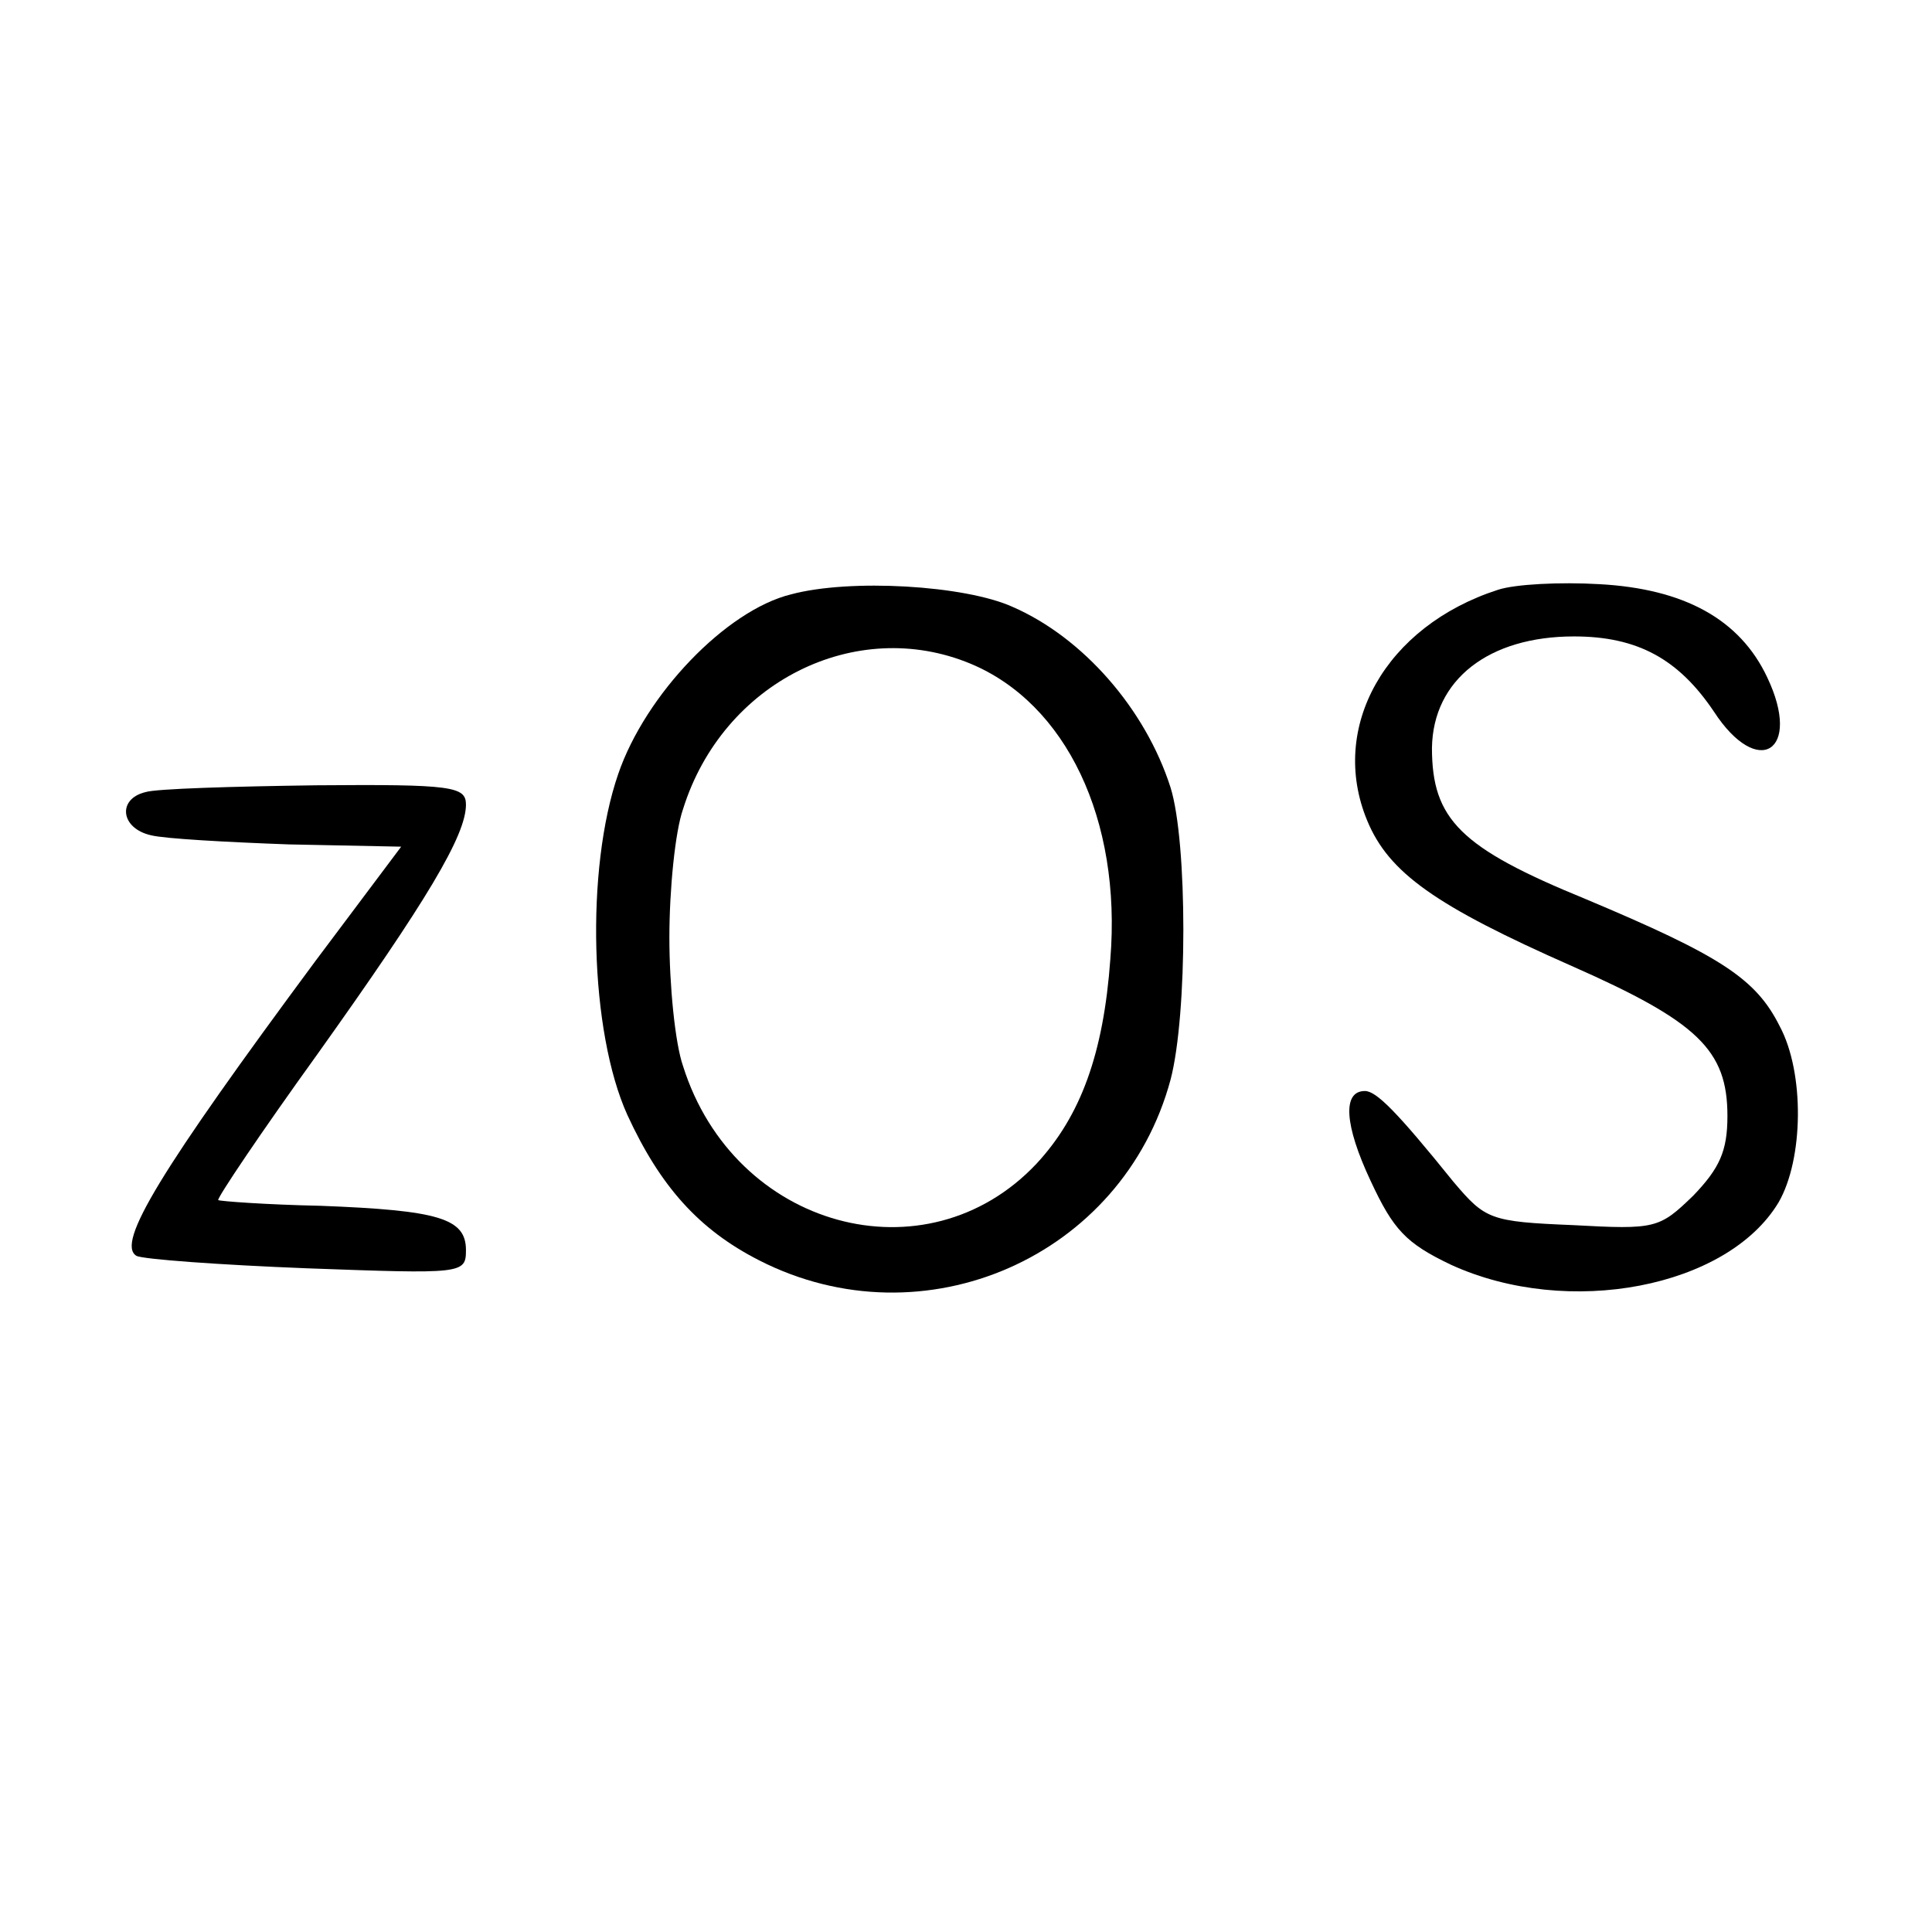
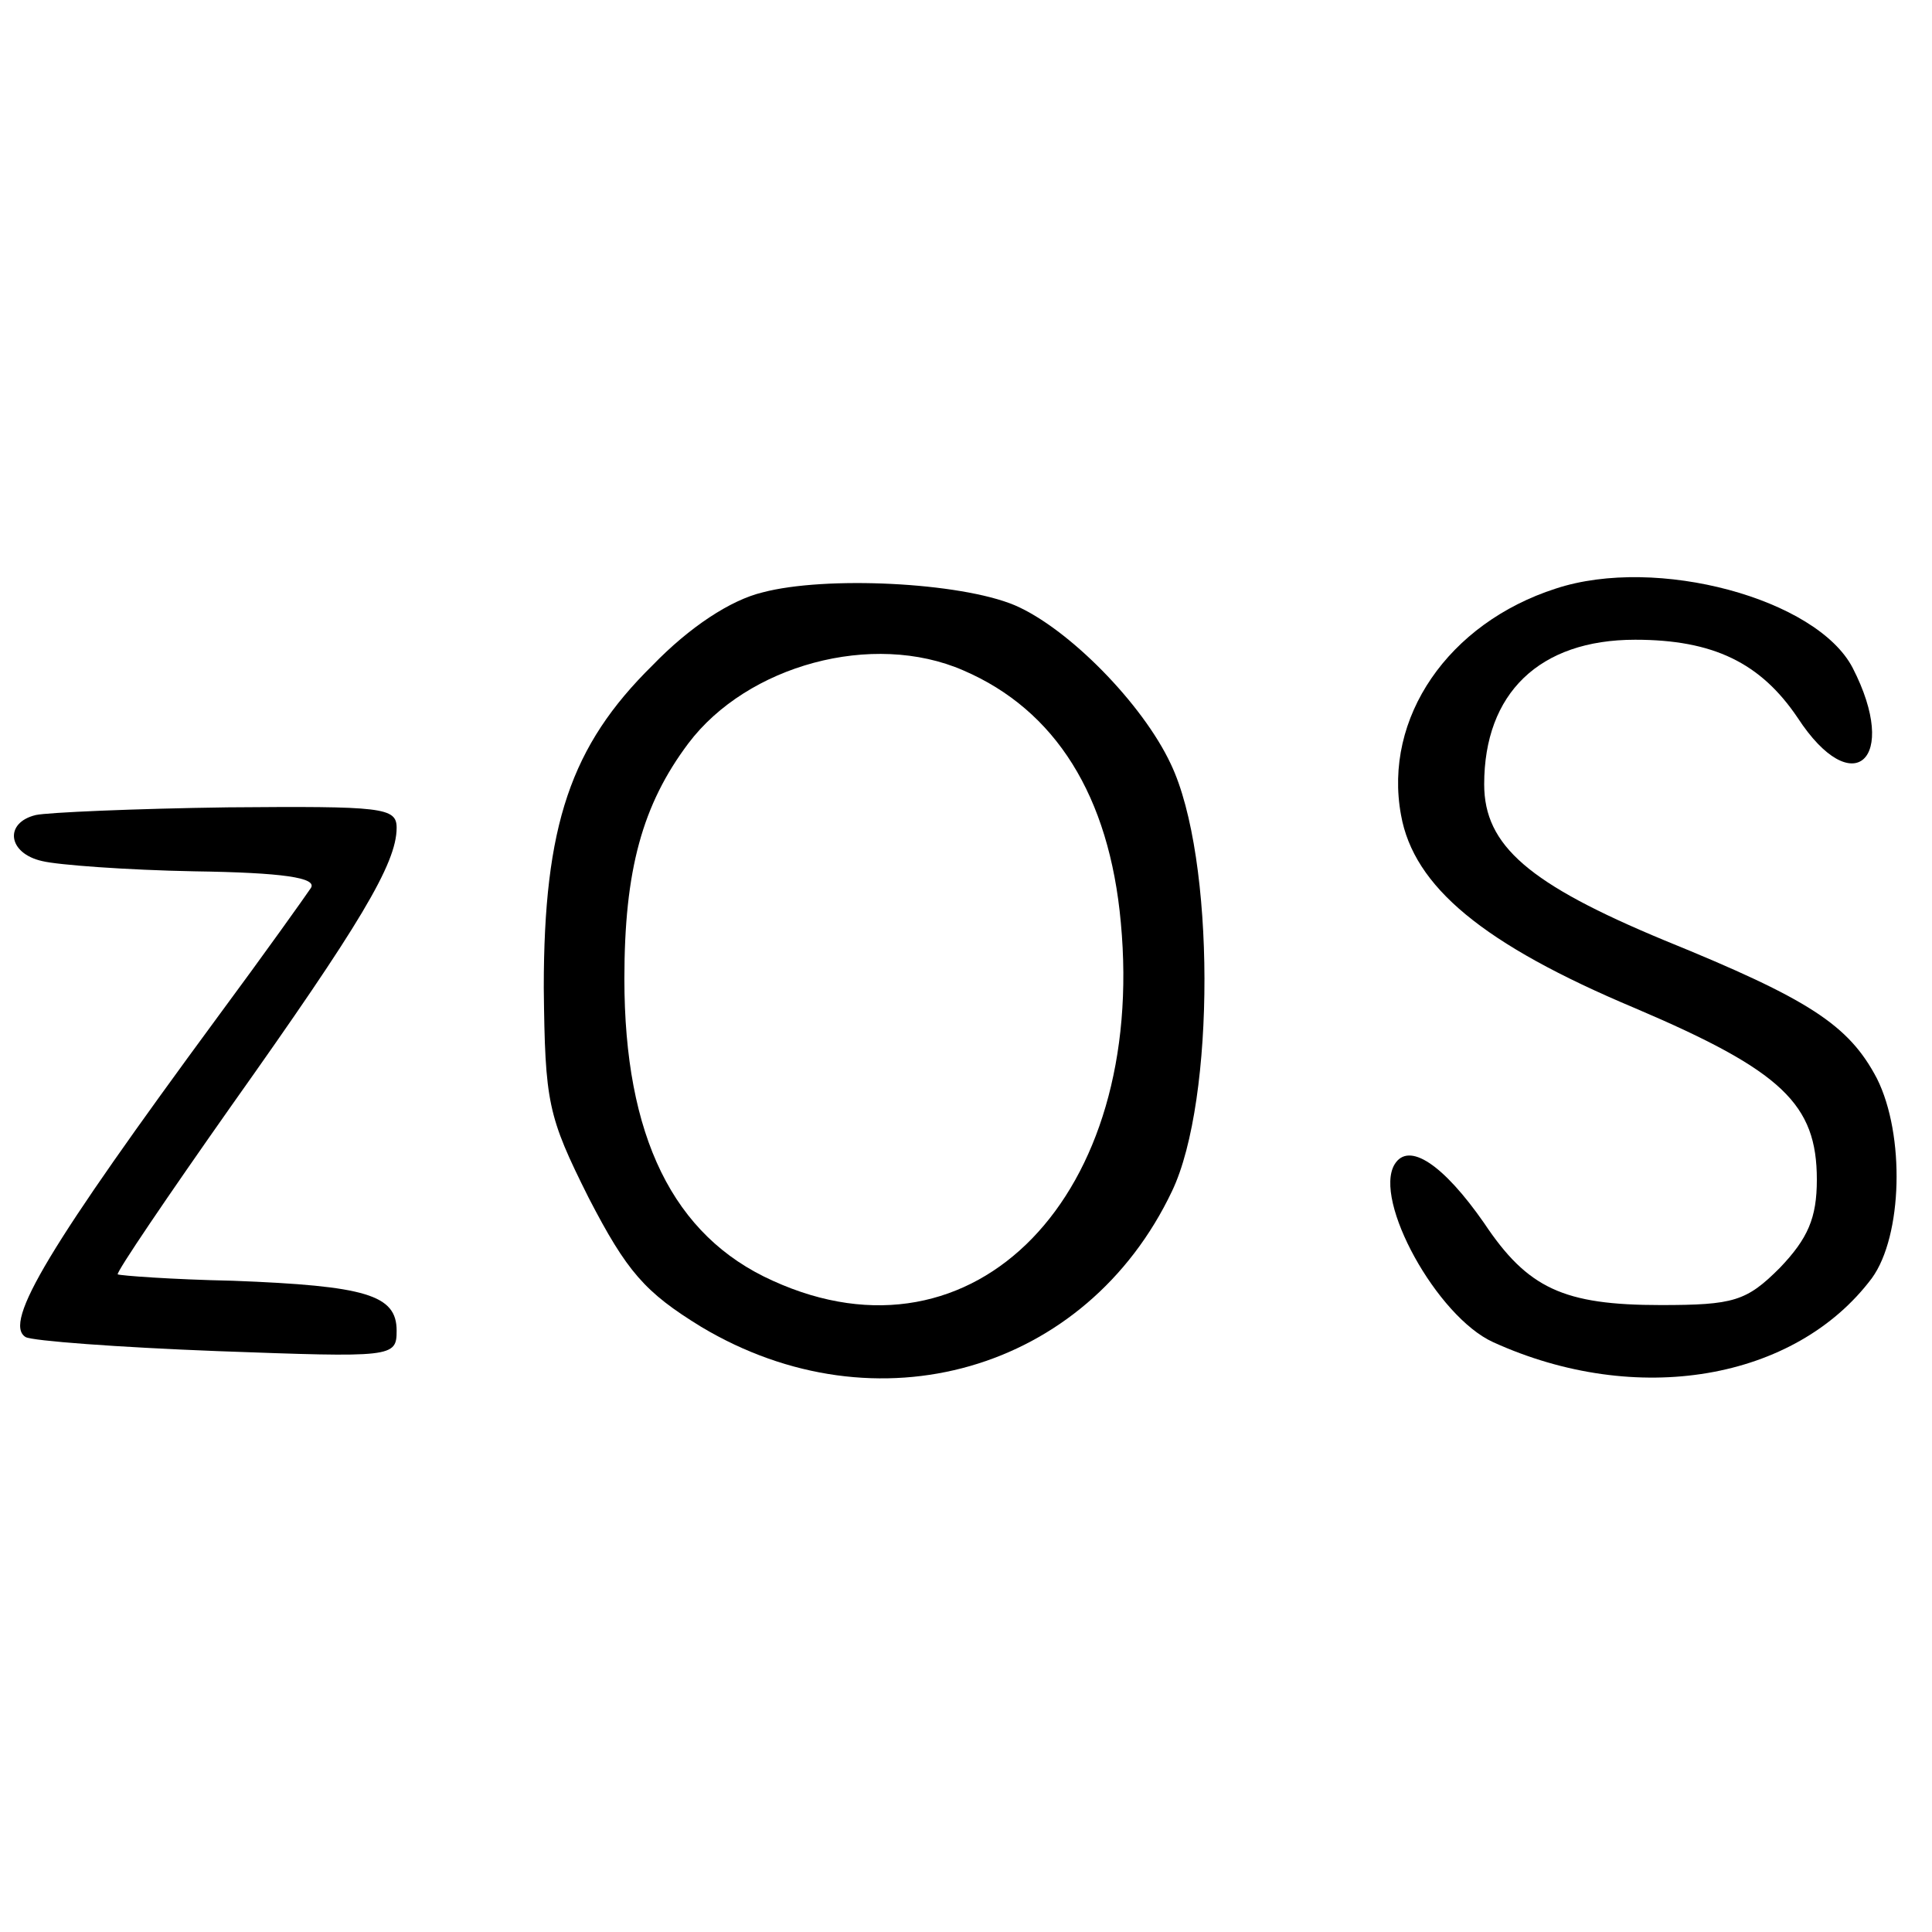
- <svg xmlns="http://www.w3.org/2000/svg" version="1.0" width="170pt" height="170pt" viewBox="0 0 170 170" preserveAspectRatio="xMidYMid meet">
-   <g transform="translate(0,170) scale(0.1,-0.1)" fill="#000000" stroke="none">
-     <path d="M696 1177 c-57 -14 -128 -88 -152 -158 -29 -84 -25 -227 8 -300 29 -63 63 -101 116 -128 145 -74 320 3 362 159 15 57 15 209 0 257 -22 69 -77 132 -139 159 -42 19 -143 25 -195 11z m158 -61 c84 -35 133 -137 123 -260 -6 -83 -26 -138 -65 -180 -97 -103 -266 -57 -311 86 -7 20 -12 71 -12 113 0 42 5 93 12 113 35 112 152 170 253 128z" />
-     <path d="M1318 1181 c-99 -32 -149 -121 -115 -203 19 -46 60 -75 180 -128 111 -49 137 -74 137 -132 0 -31 -7 -46 -30 -70 -30 -29 -33 -30 -106 -26 -73 3 -77 5 -105 38 -50 62 -68 80 -78 80 -20 0 -18 -30 5 -79 20 -43 31 -55 71 -74 103 -47 243 -20 288 55 22 38 23 114 1 155 -21 42 -52 62 -171 112 -110 45 -135 70 -135 133 1 60 50 98 125 98 56 0 92 -20 123 -66 39 -60 78 -35 47 30 -24 51 -73 78 -148 82 -34 2 -74 0 -89 -5z" />
-     <path d="M128 1003 c-25 -6 -22 -32 5 -38 12 -3 66 -6 121 -8 l99 -2 -75 -100 c-137 -185 -176 -249 -158 -260 5 -3 73 -8 150 -11 137 -5 140 -5 140 16 0 28 -24 35 -128 39 -48 1 -88 4 -90 5 -1 2 38 60 87 128 97 136 131 193 131 220 0 16 -12 18 -132 17 -73 -1 -141 -3 -150 -6z" />
+ <svg xmlns="http://www.w3.org/2000/svg" version="1.0" width="151pt" height="151pt" viewBox="0 0 151 151" preserveAspectRatio="xMidYMid meet">
+   <g transform="translate(0,151) scale(0.1,-0.1)" fill="#000000" stroke="none">
+     <path d="M596 1047 c-25 -6 -57 -27 -86 -57 -64 -63 -85 -125 -85 -252 1 -90 3 -100 35 -164 30 -58 44 -74 88 -101 137 -82 301 -35 368 106 34 71 34 261 -1 334 -22 47 -80 106 -122 124 -43 18 -148 23 -197 10z m157 -61 c72 -31 114 -98 123 -197 20 -213 -114 -352 -272 -280 -78 35 -116 113 -116 236 0 85 14 136 50 184 46 61 144 88 215 57z" />
+     <path d="M1216 1050 c-84 -27 -135 -101 -121 -177 10 -56 64 -101 183 -151 115 -49 142 -75 142 -134 0 -30 -7 -46 -29 -69 -26 -26 -36 -29 -93 -29 -76 0 -104 13 -138 64 -32 46 -59 64 -70 46 -17 -28 33 -119 77 -139 112 -51 236 -30 296 50 24 33 26 112 4 156 -22 42 -53 62 -166 108 -106 44 -141 74 -141 122 0 71 43 113 118 113 61 0 98 -18 127 -61 43 -66 80 -33 43 39 -28 54 -153 88 -232 62z" />
+     <path d="M28 873 c-25 -6 -22 -30 5 -36 12 -3 66 -7 119 -8 69 -1 96 -5 91 -13 -4 -6 -36 -51 -73 -101 -131 -178 -168 -239 -150 -250 5 -3 72 -8 150 -11 137 -5 140 -5 140 16 0 28 -24 35 -128 39 -48 1 -88 4 -90 5 -1 2 39 61 89 132 100 141 129 189 129 217 0 16 -11 17 -132 16 -73 -1 -141 -4 -150 -6z" />
  </g>
</svg>
